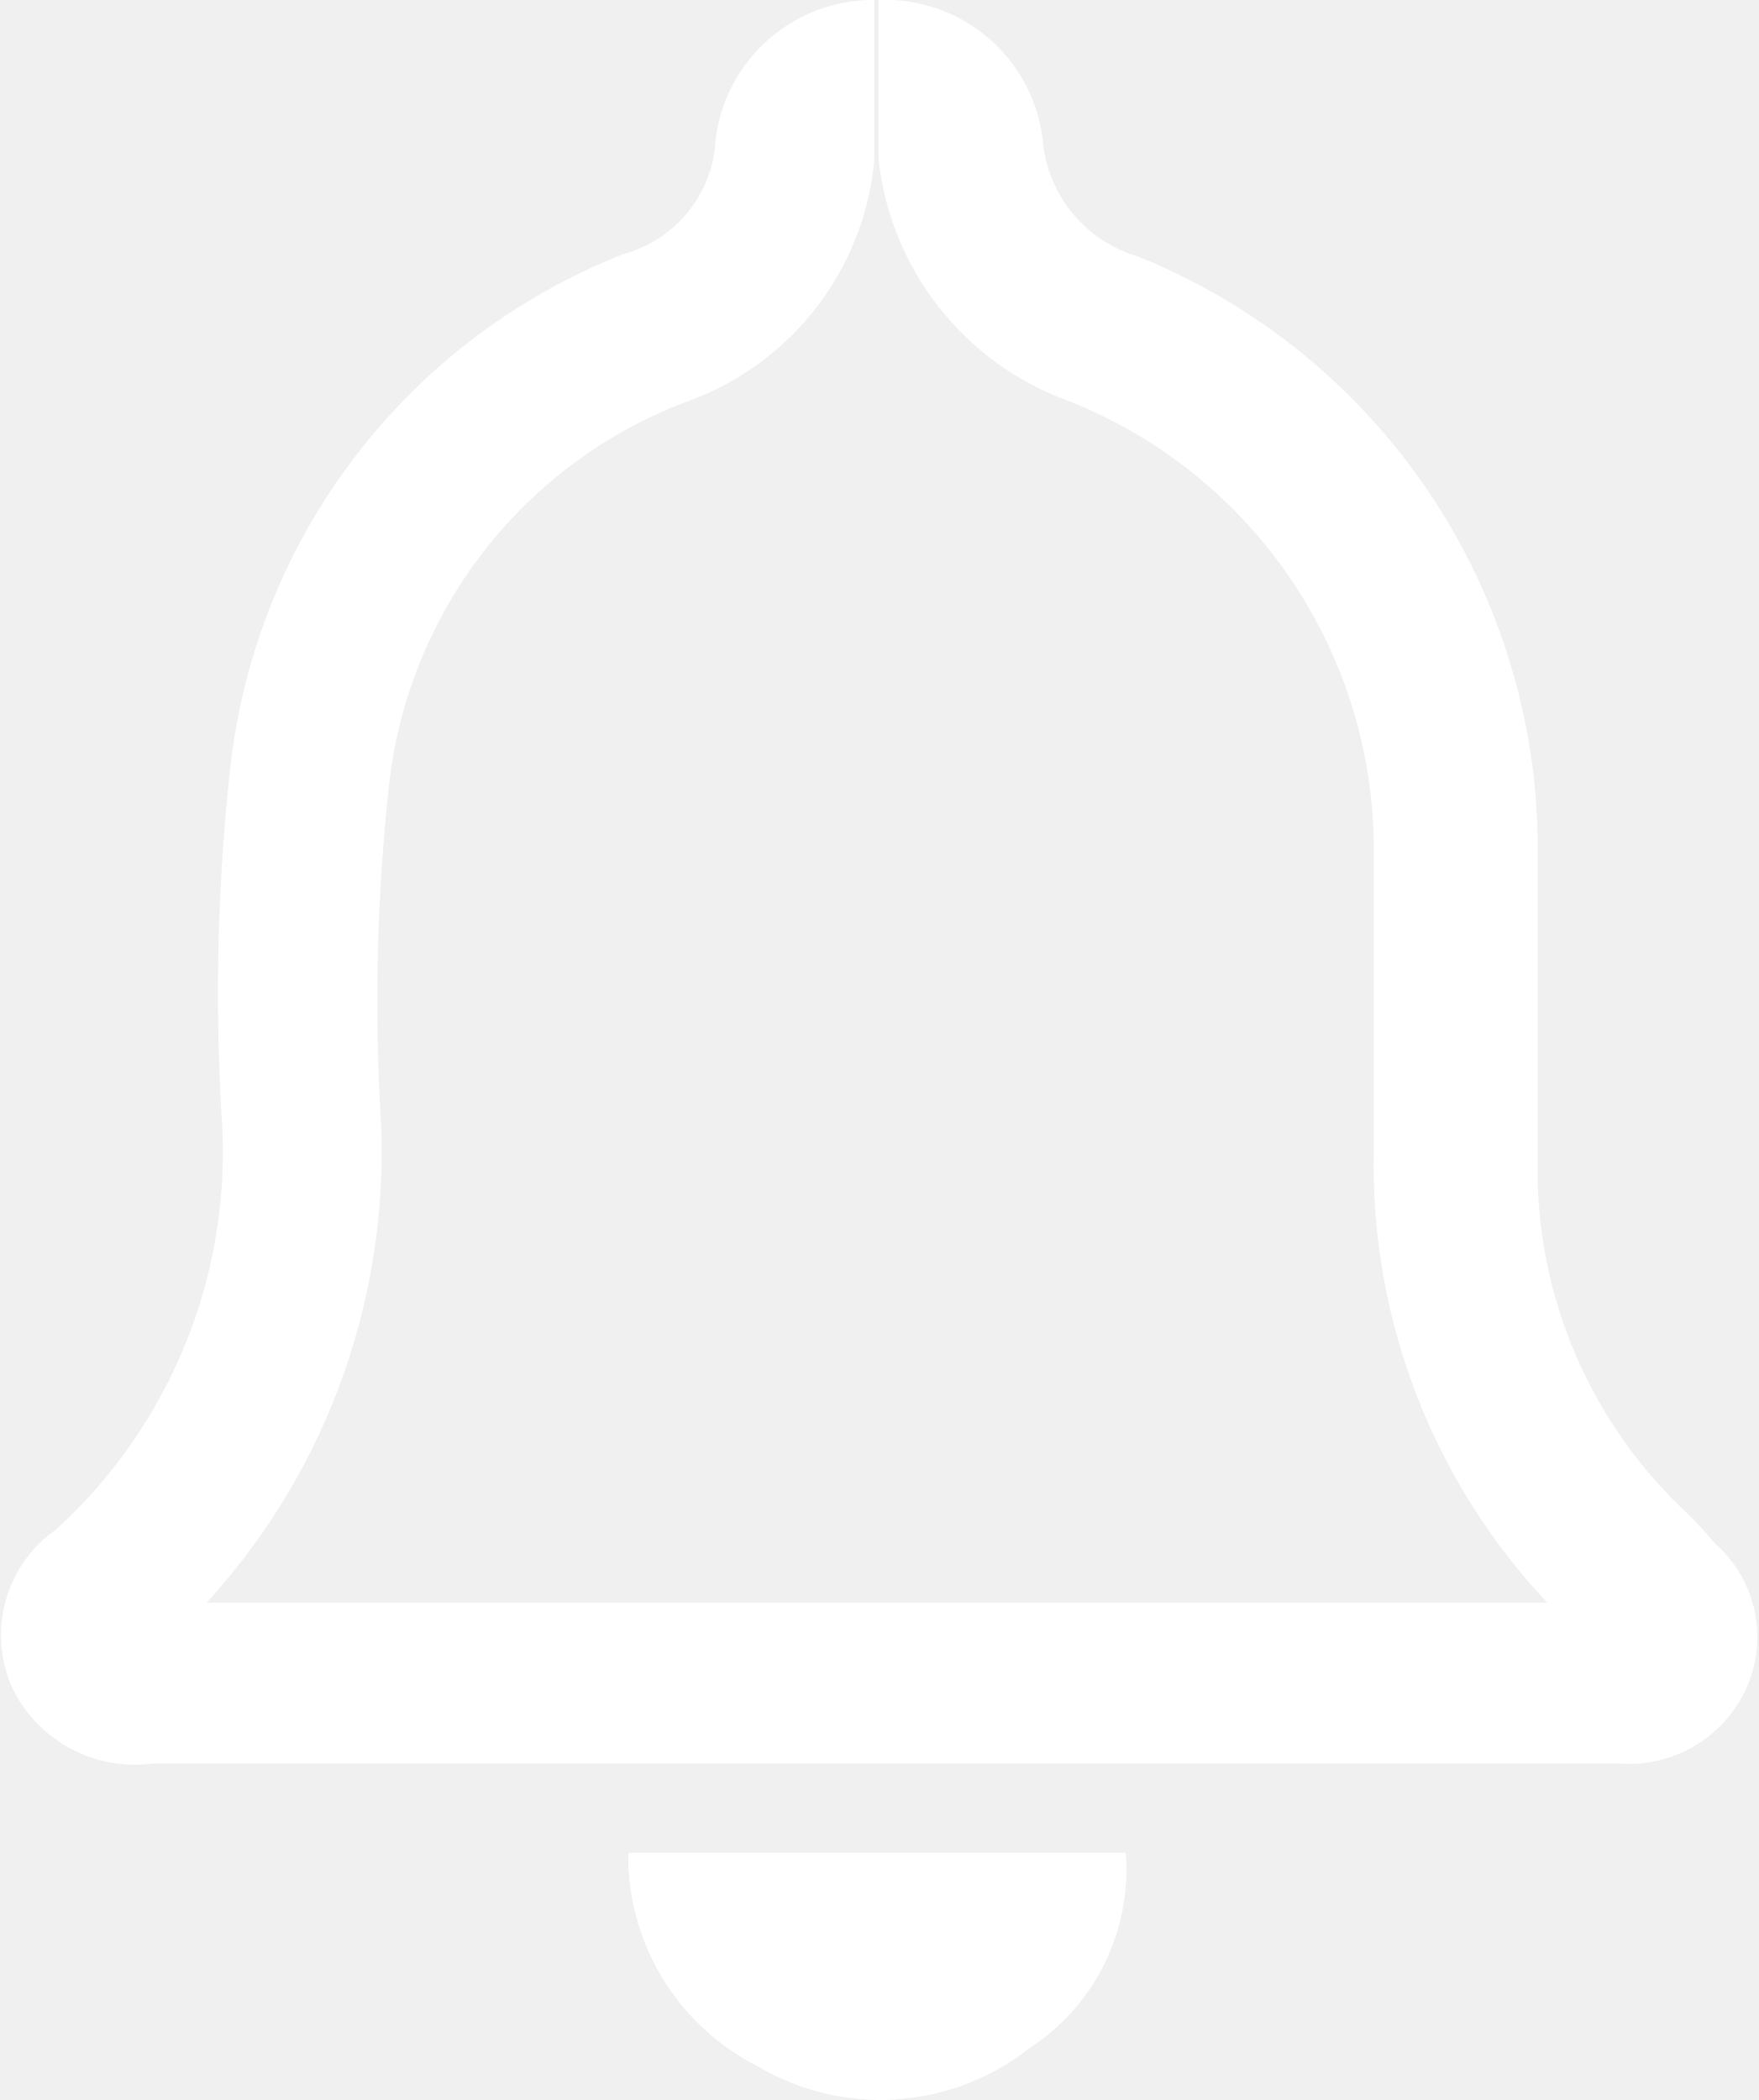
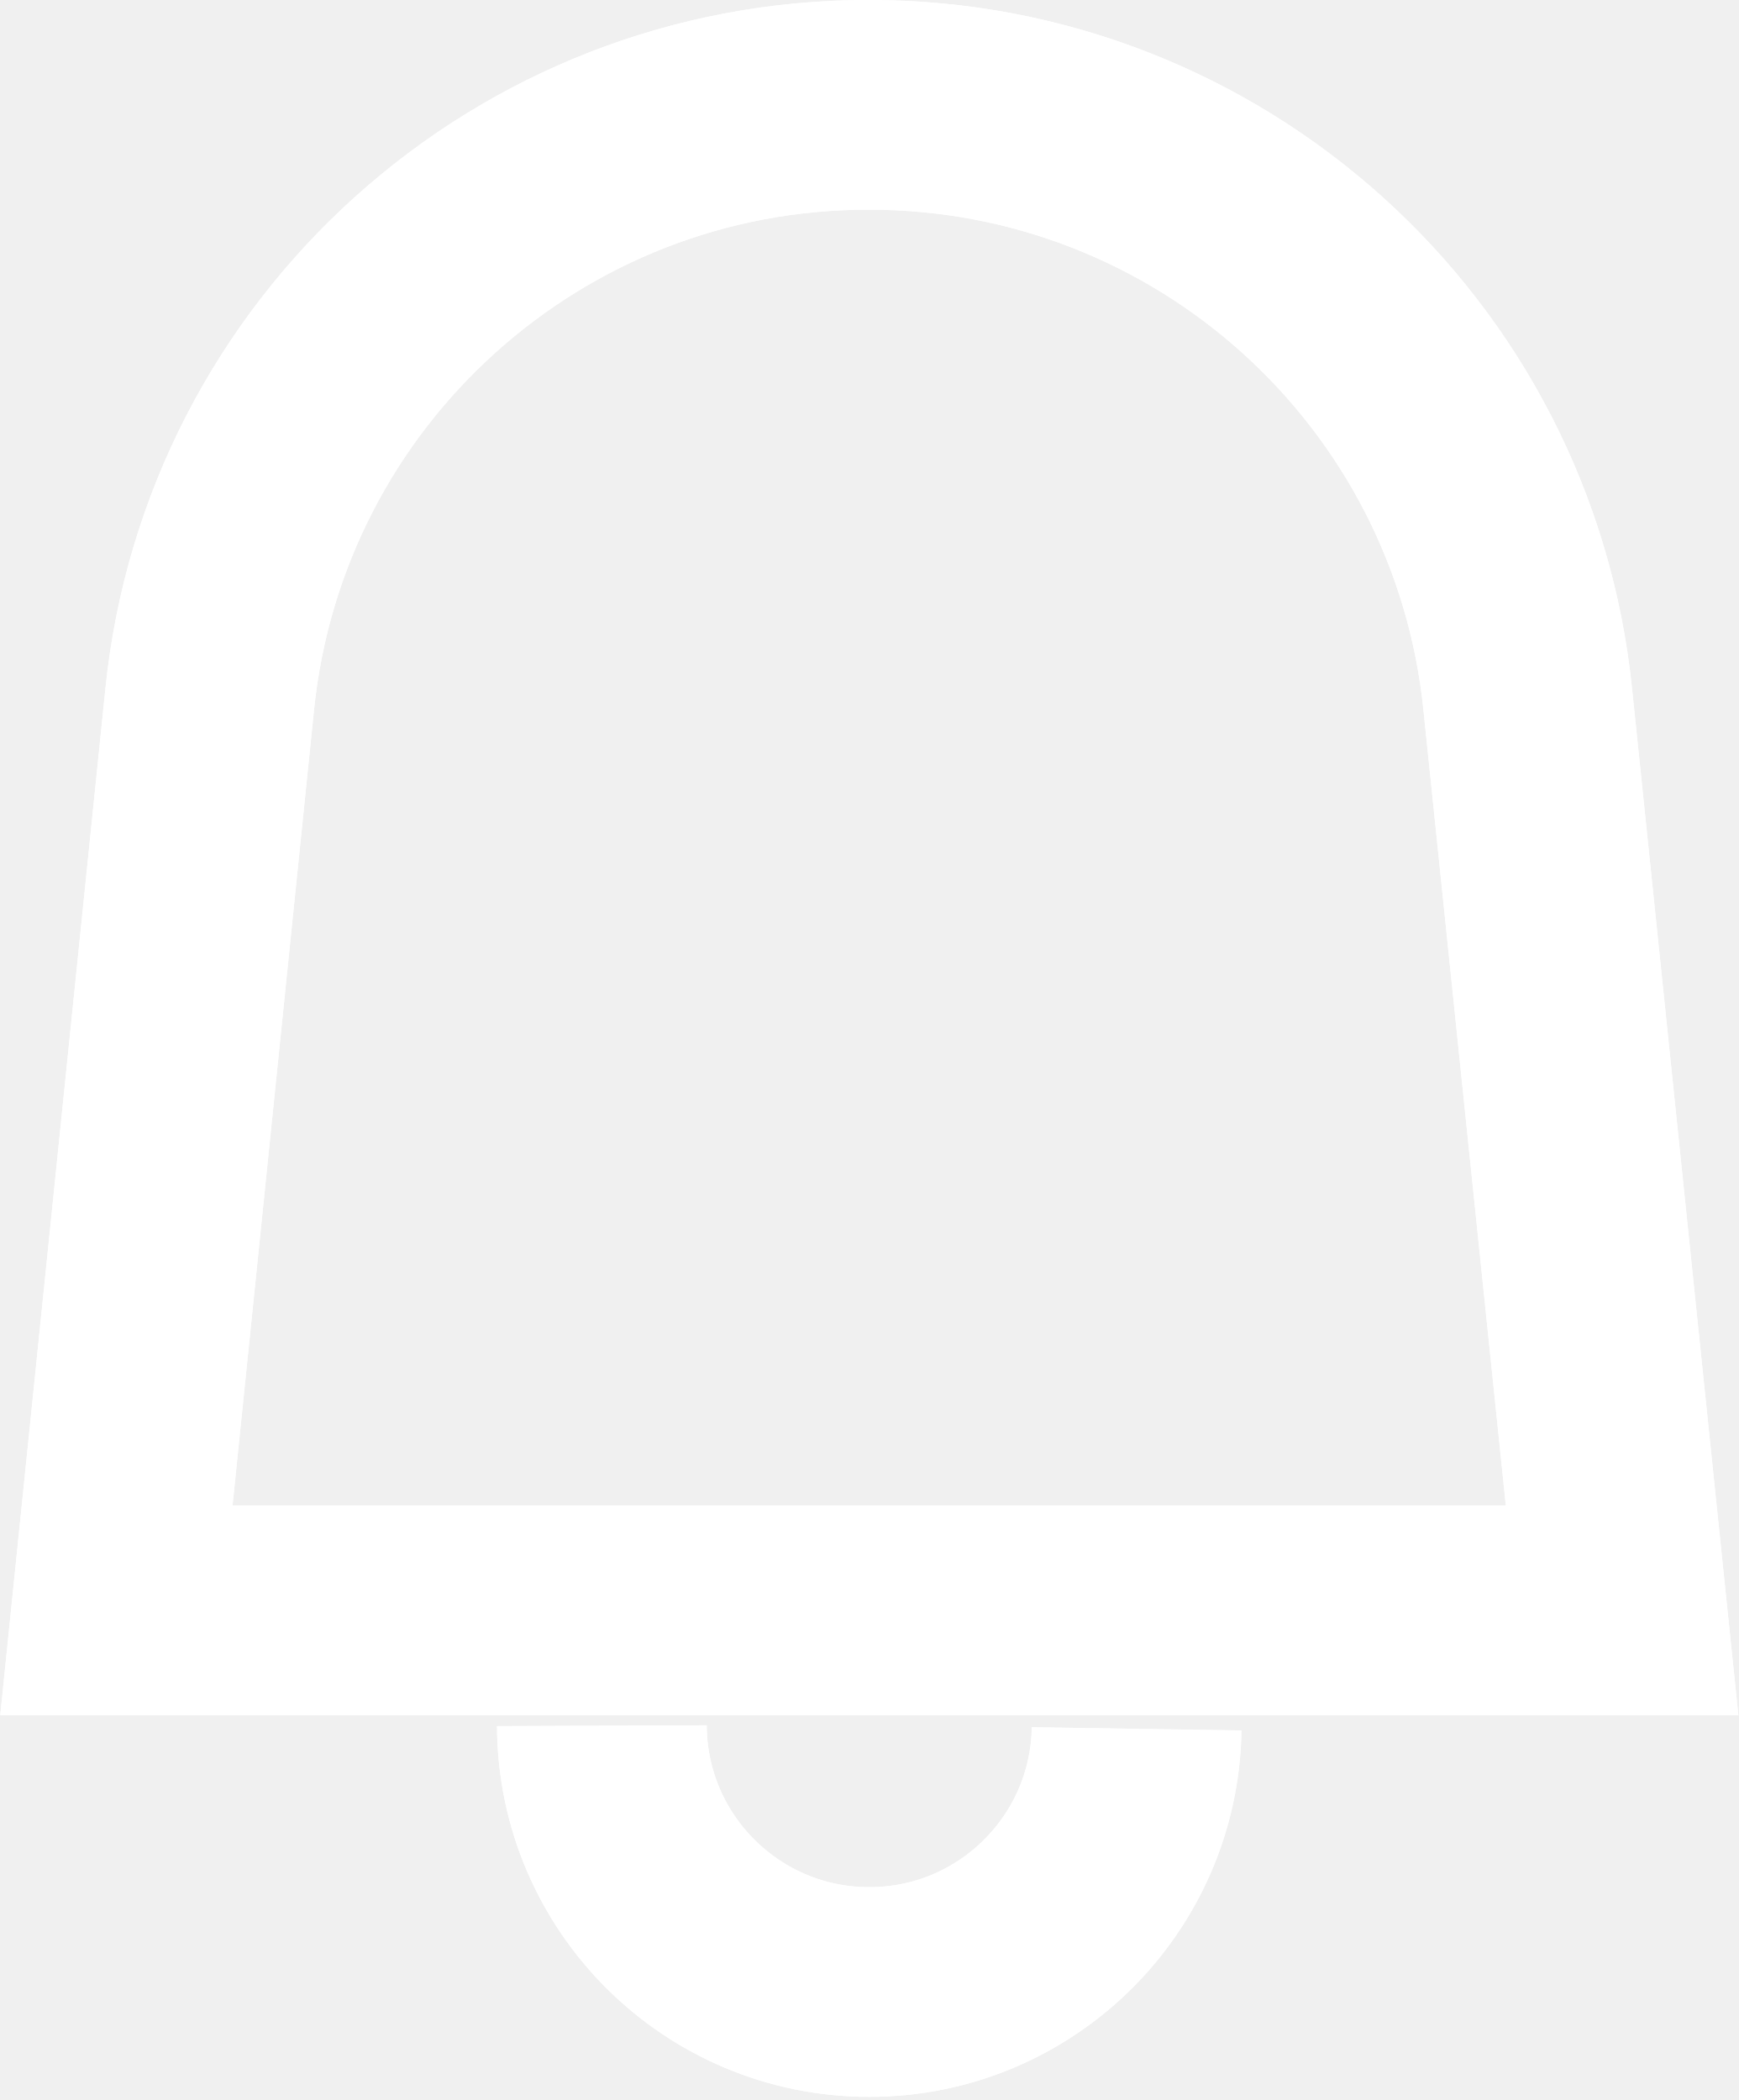
- <svg xmlns="http://www.w3.org/2000/svg" viewBox="0 0 16.51 19.72">
+ <svg xmlns="http://www.w3.org/2000/svg" viewBox="0 0 16.58 20.03">
  <defs>
-     <style>.cls-1{fill:#ffffff;}.cls-2{fill:#fff;}</style>
+     <style>.cls-1{fill:none;stroke:#fff;stroke-miterlimit:10;stroke-width:2px;}</style>
  </defs>
  <g id="Layer_2" data-name="Layer 2">
    <g id="Layer_1-2" data-name="Layer 1">
-       <path class="cls-1" d="M5.9,17.4h4.67a2,2,0,0,1-.9,1.83,2.26,2.26,0,0,1-2.56.17A2.22,2.22,0,0,1,5.9,17.4Z" transform="translate(0 0)" />
-       <path class="cls-2" d="M8.25,0V1.5h0a2.73,2.73,0,0,0,1.77,2.26,4.53,4.53,0,0,1,2.88,4.28c0,.78,0,1.56,0,2.39v.37a6,6,0,0,0,1.63,4.25H1.94a6.27,6.27,0,0,0,1.63-4.65,18.71,18.71,0,0,1,.08-3A4.36,4.36,0,0,1,6.48,3.76,2.67,2.67,0,0,0,8.21,1.51h0V0m0,0h0A1.49,1.49,0,0,0,6.72,1.31a1.17,1.17,0,0,1-.85,1.07A5.88,5.88,0,0,0,2.16,7.23a19.37,19.37,0,0,0-.08,3.23,4.8,4.8,0,0,1-1.55,3.9,1.21,1.21,0,0,0-.41,1.5,1.28,1.28,0,0,0,1.32.7H15.2a1.21,1.21,0,0,0,1.2-.71,1.17,1.17,0,0,0-.3-1.36,3.26,3.26,0,0,0-.31-.33,4.41,4.41,0,0,1-1.35-3.32c0-1,0-1.91,0-2.86a6,6,0,0,0-3.75-5.57,1.25,1.25,0,0,1-.9-1.11A1.49,1.49,0,0,0,8.25,0Z" transform="translate(0 0)" />
-       <path class="cls-2" d="M10.57,17.4H5.9a2.22,2.22,0,0,0,1.21,2,2.46,2.46,0,0,0,1.17.32,2.38,2.38,0,0,0,1.39-.49,2,2,0,0,0,.9-1.83Z" transform="translate(0 0)" />
+       <path class="cls-1" d="M15.47,15.36H1.11L2,6.67A6.31,6.31,0,0,1,8.29,1h0a6.31,6.31,0,0,1,6.28,5.67Z" />
+       <path class="cls-1" d="M10.84,16.49A2.55,2.55,0,0,1,8.29,19h0a2.55,2.55,0,0,1-2.55-2.54" />
+       <path class="cls-1" d="M15.47,15.36H1.11L2,6.67A6.31,6.31,0,0,1,8.29,1h0a6.31,6.31,0,0,1,6.28,5.67Z" />
+       <path class="cls-1" d="M10.84,16.49A2.55,2.55,0,0,1,8.29,19h0a2.55,2.55,0,0,1-2.55-2.54" />
    </g>
  </g>
</svg>
